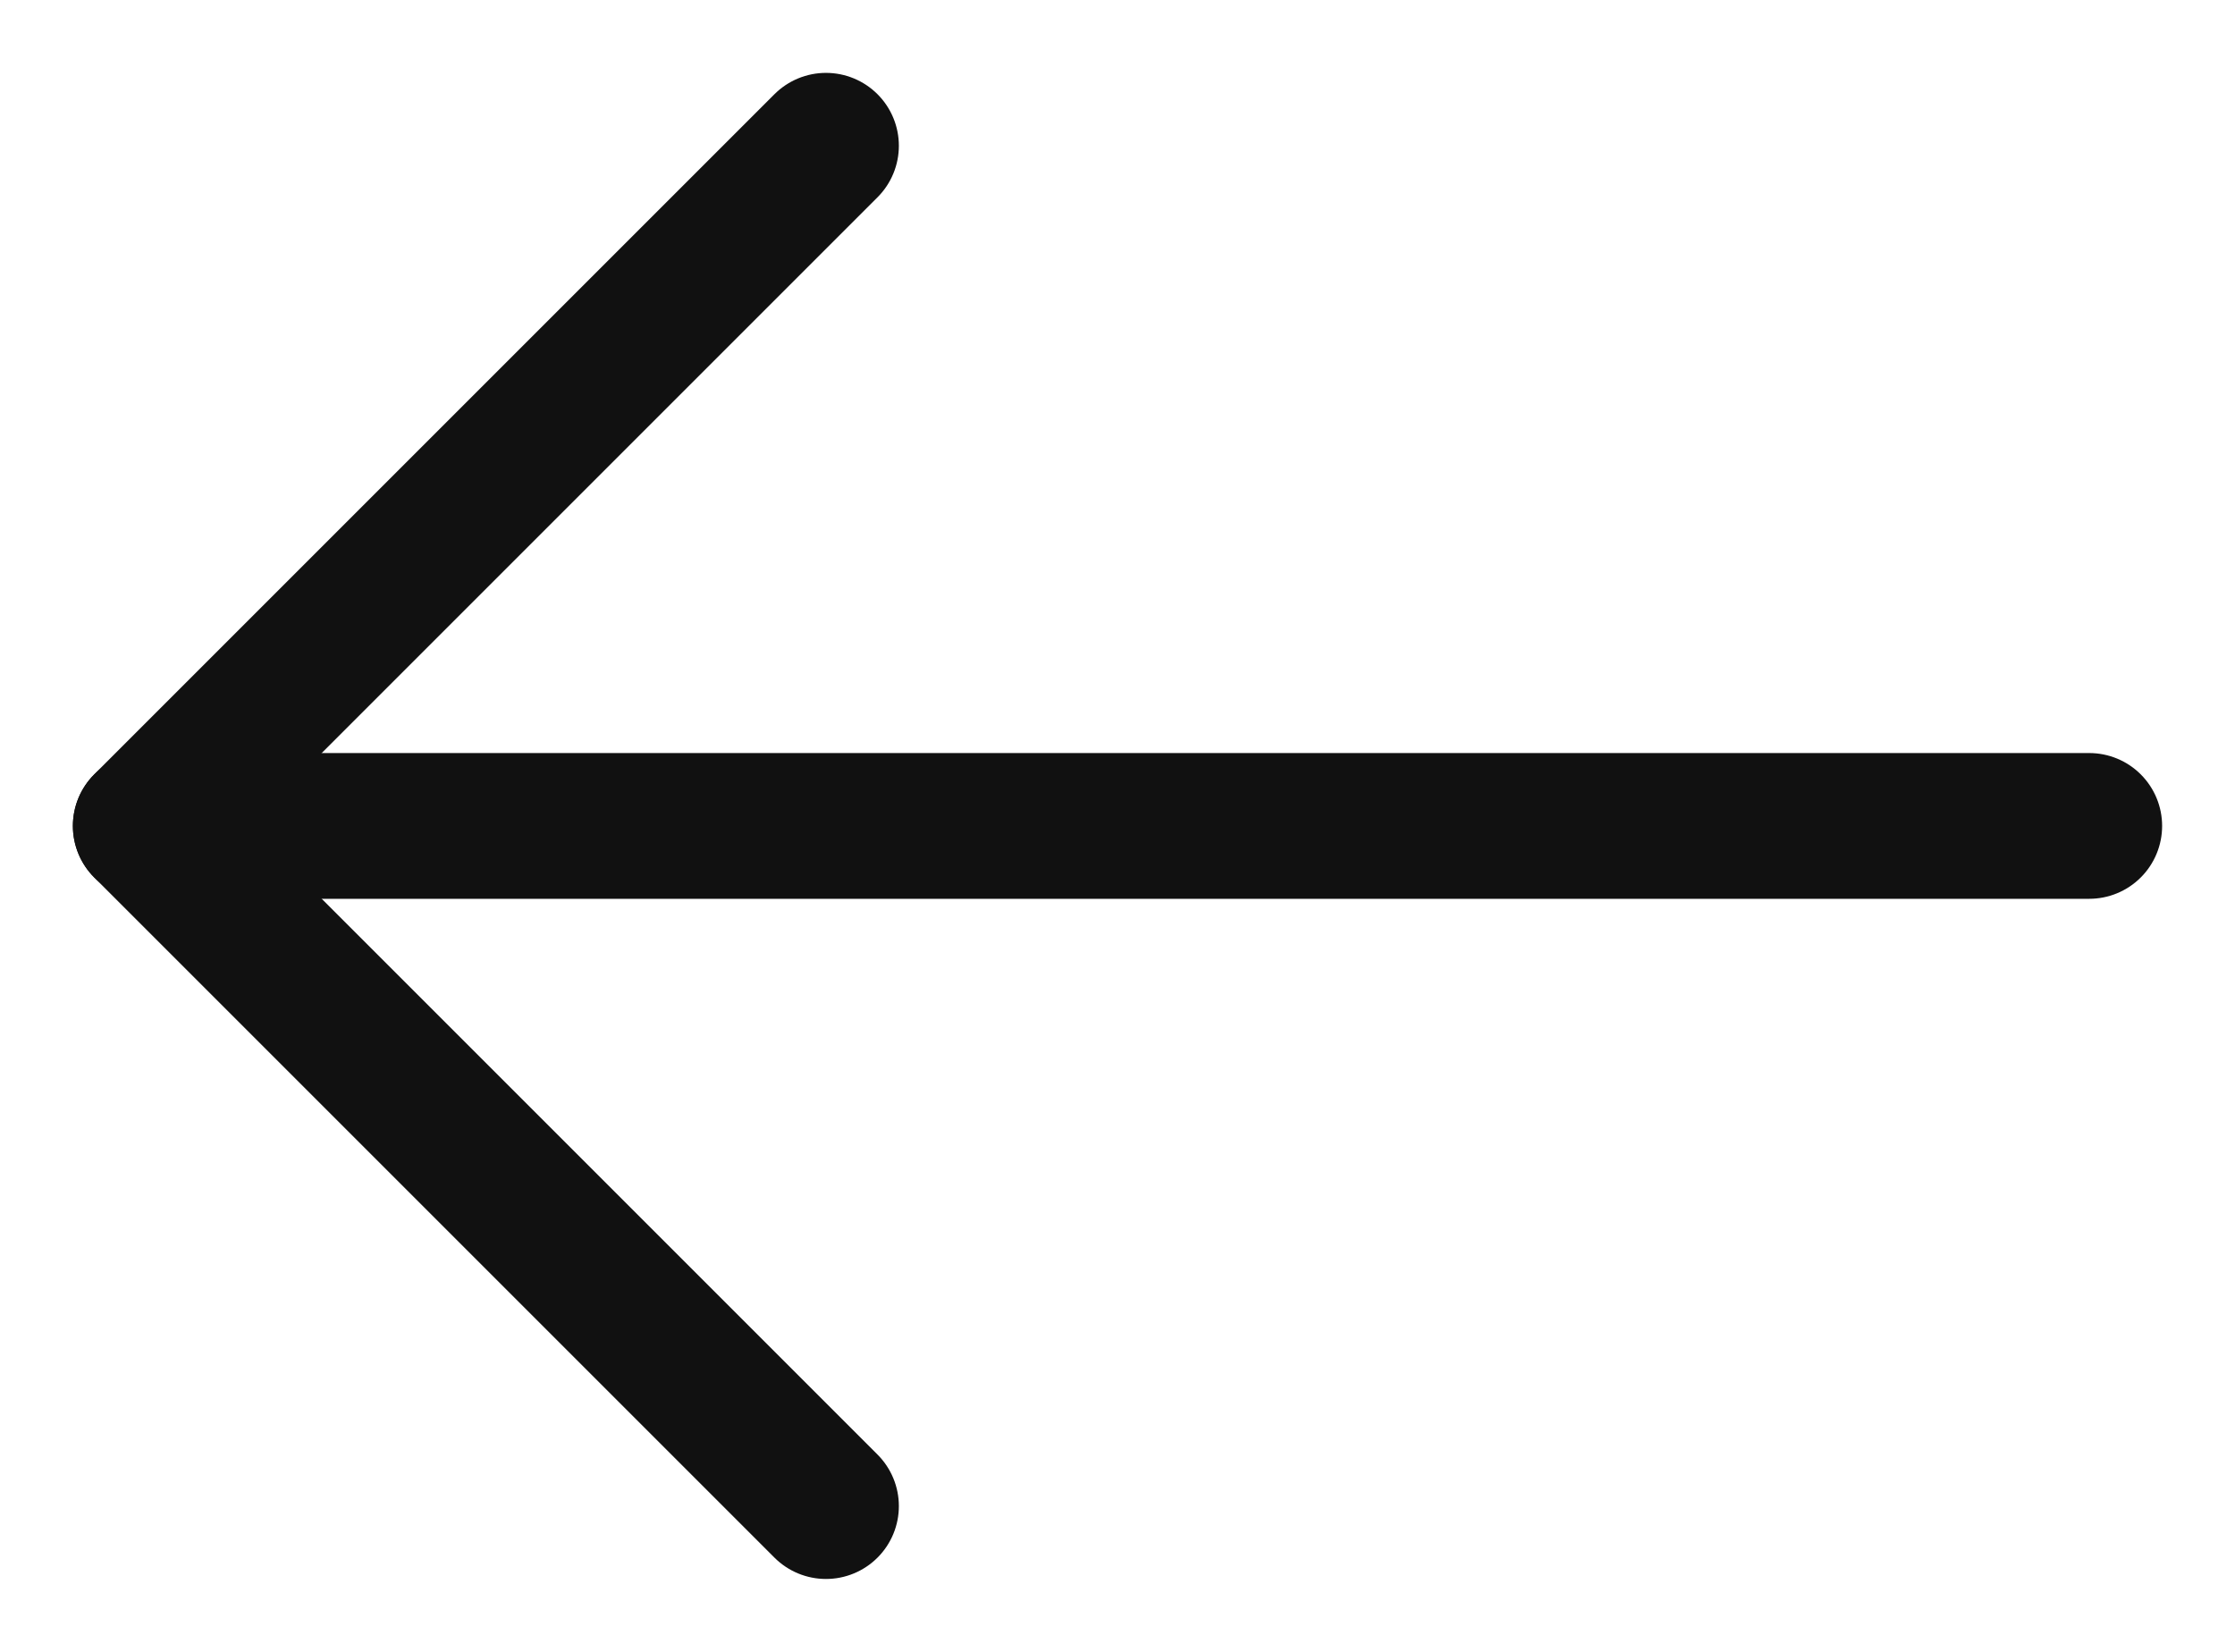
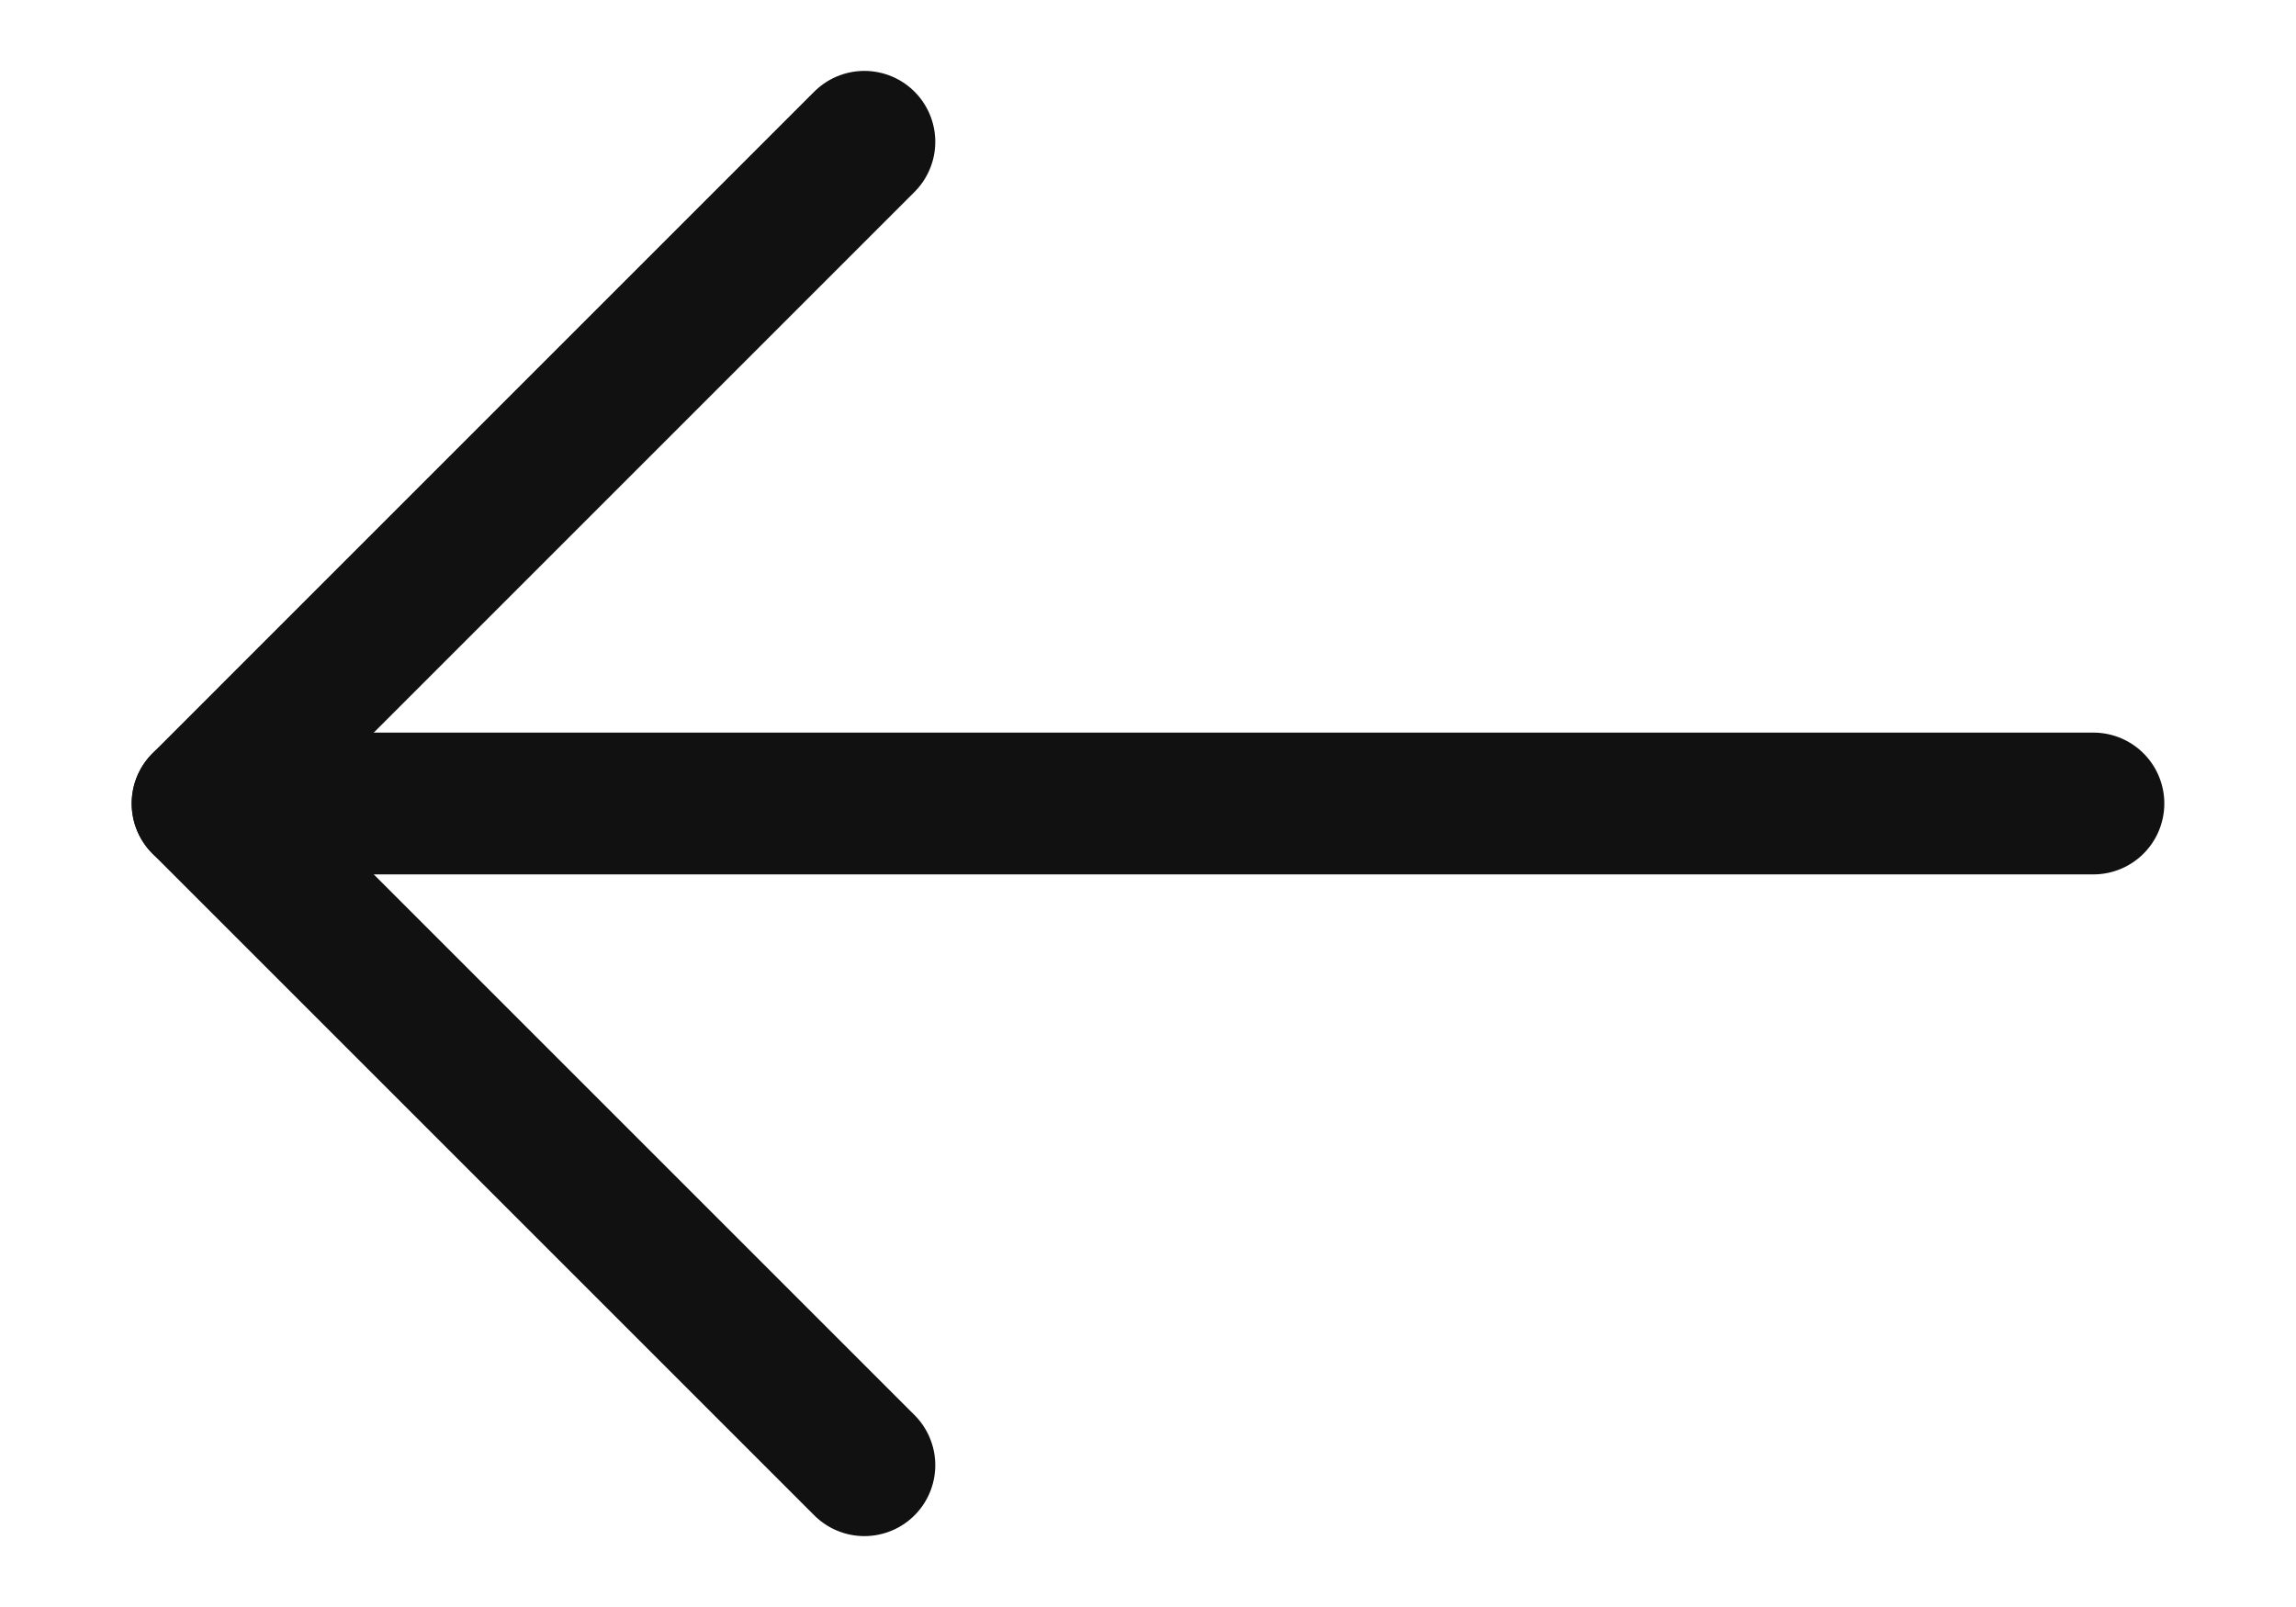
- <svg xmlns="http://www.w3.org/2000/svg" width="23" height="17" viewBox="0 0 23 17" fill="none">
+ <svg xmlns="http://www.w3.org/2000/svg" width="20" height="14" viewBox="0 0 23 17" fill="none">
  <path d="M21.5 8.5H1.5" stroke="#111111" stroke-width="1.5" stroke-miterlimit="10" stroke-linecap="round" stroke-linejoin="round" />
  <path d="M8.5 15.5L1.5 8.5L8.5 1.5" stroke="#111111" stroke-width="1.5" stroke-miterlimit="10" stroke-linecap="round" stroke-linejoin="round" />
</svg>
